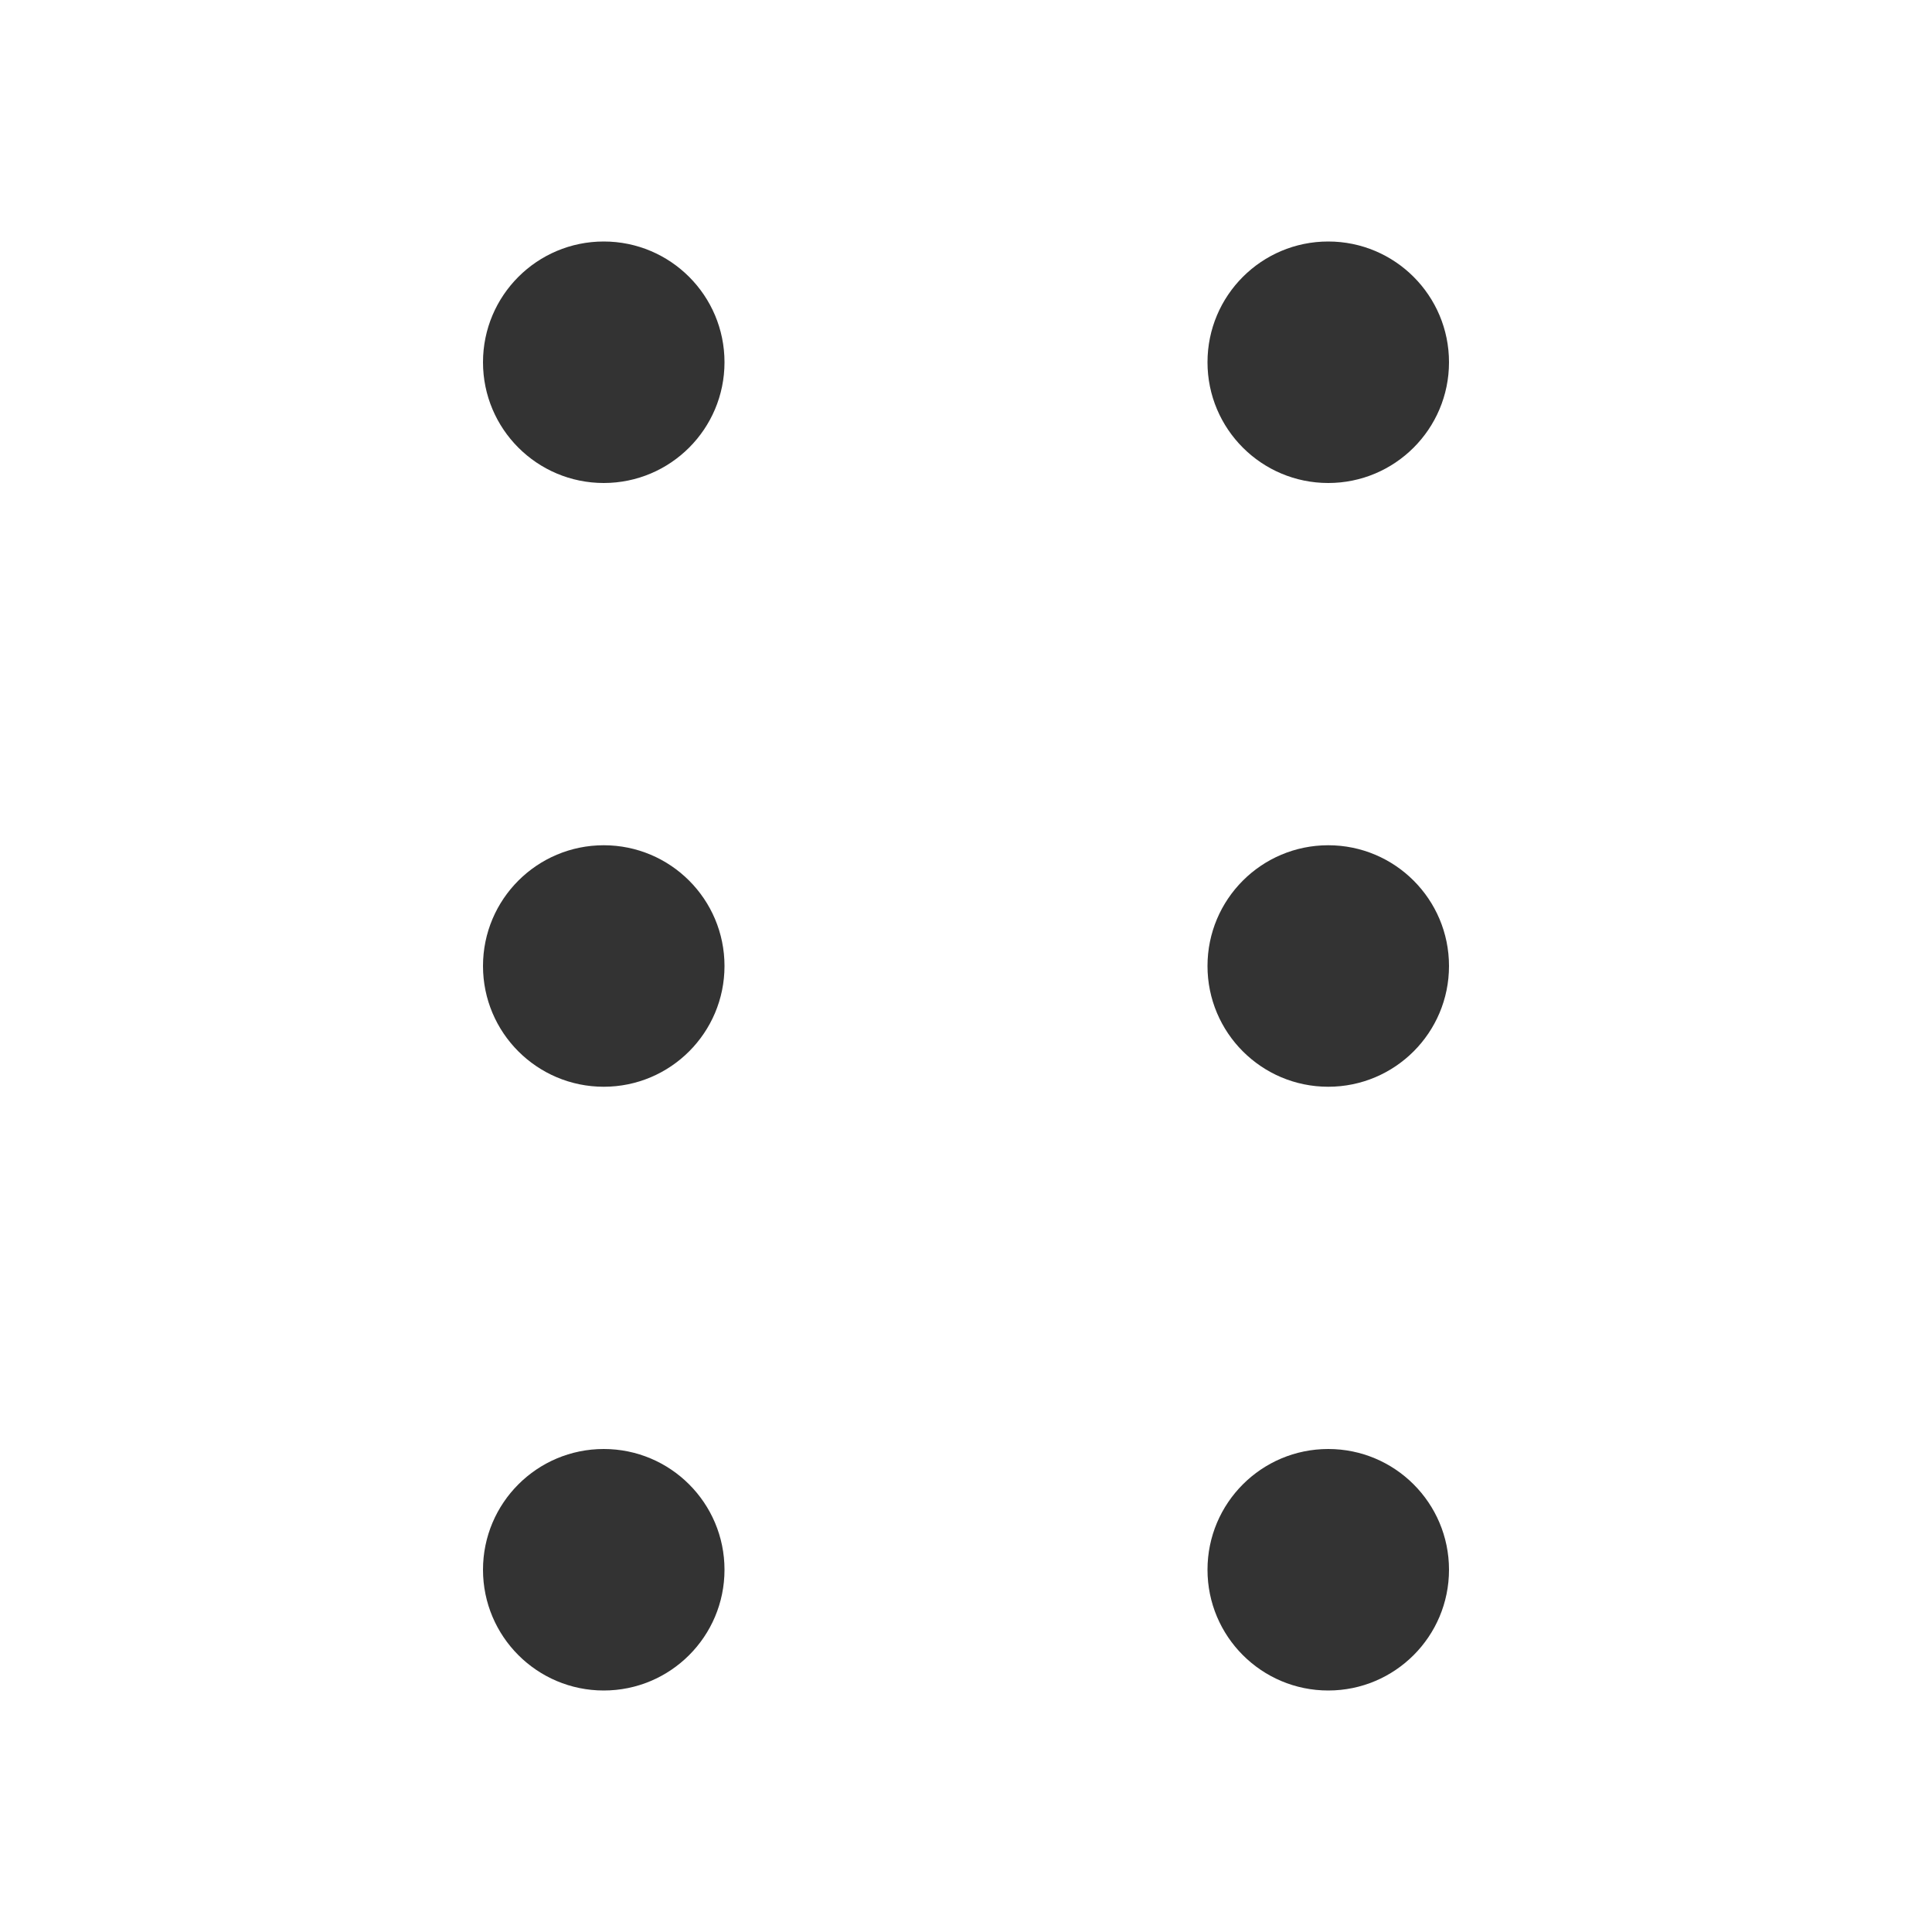
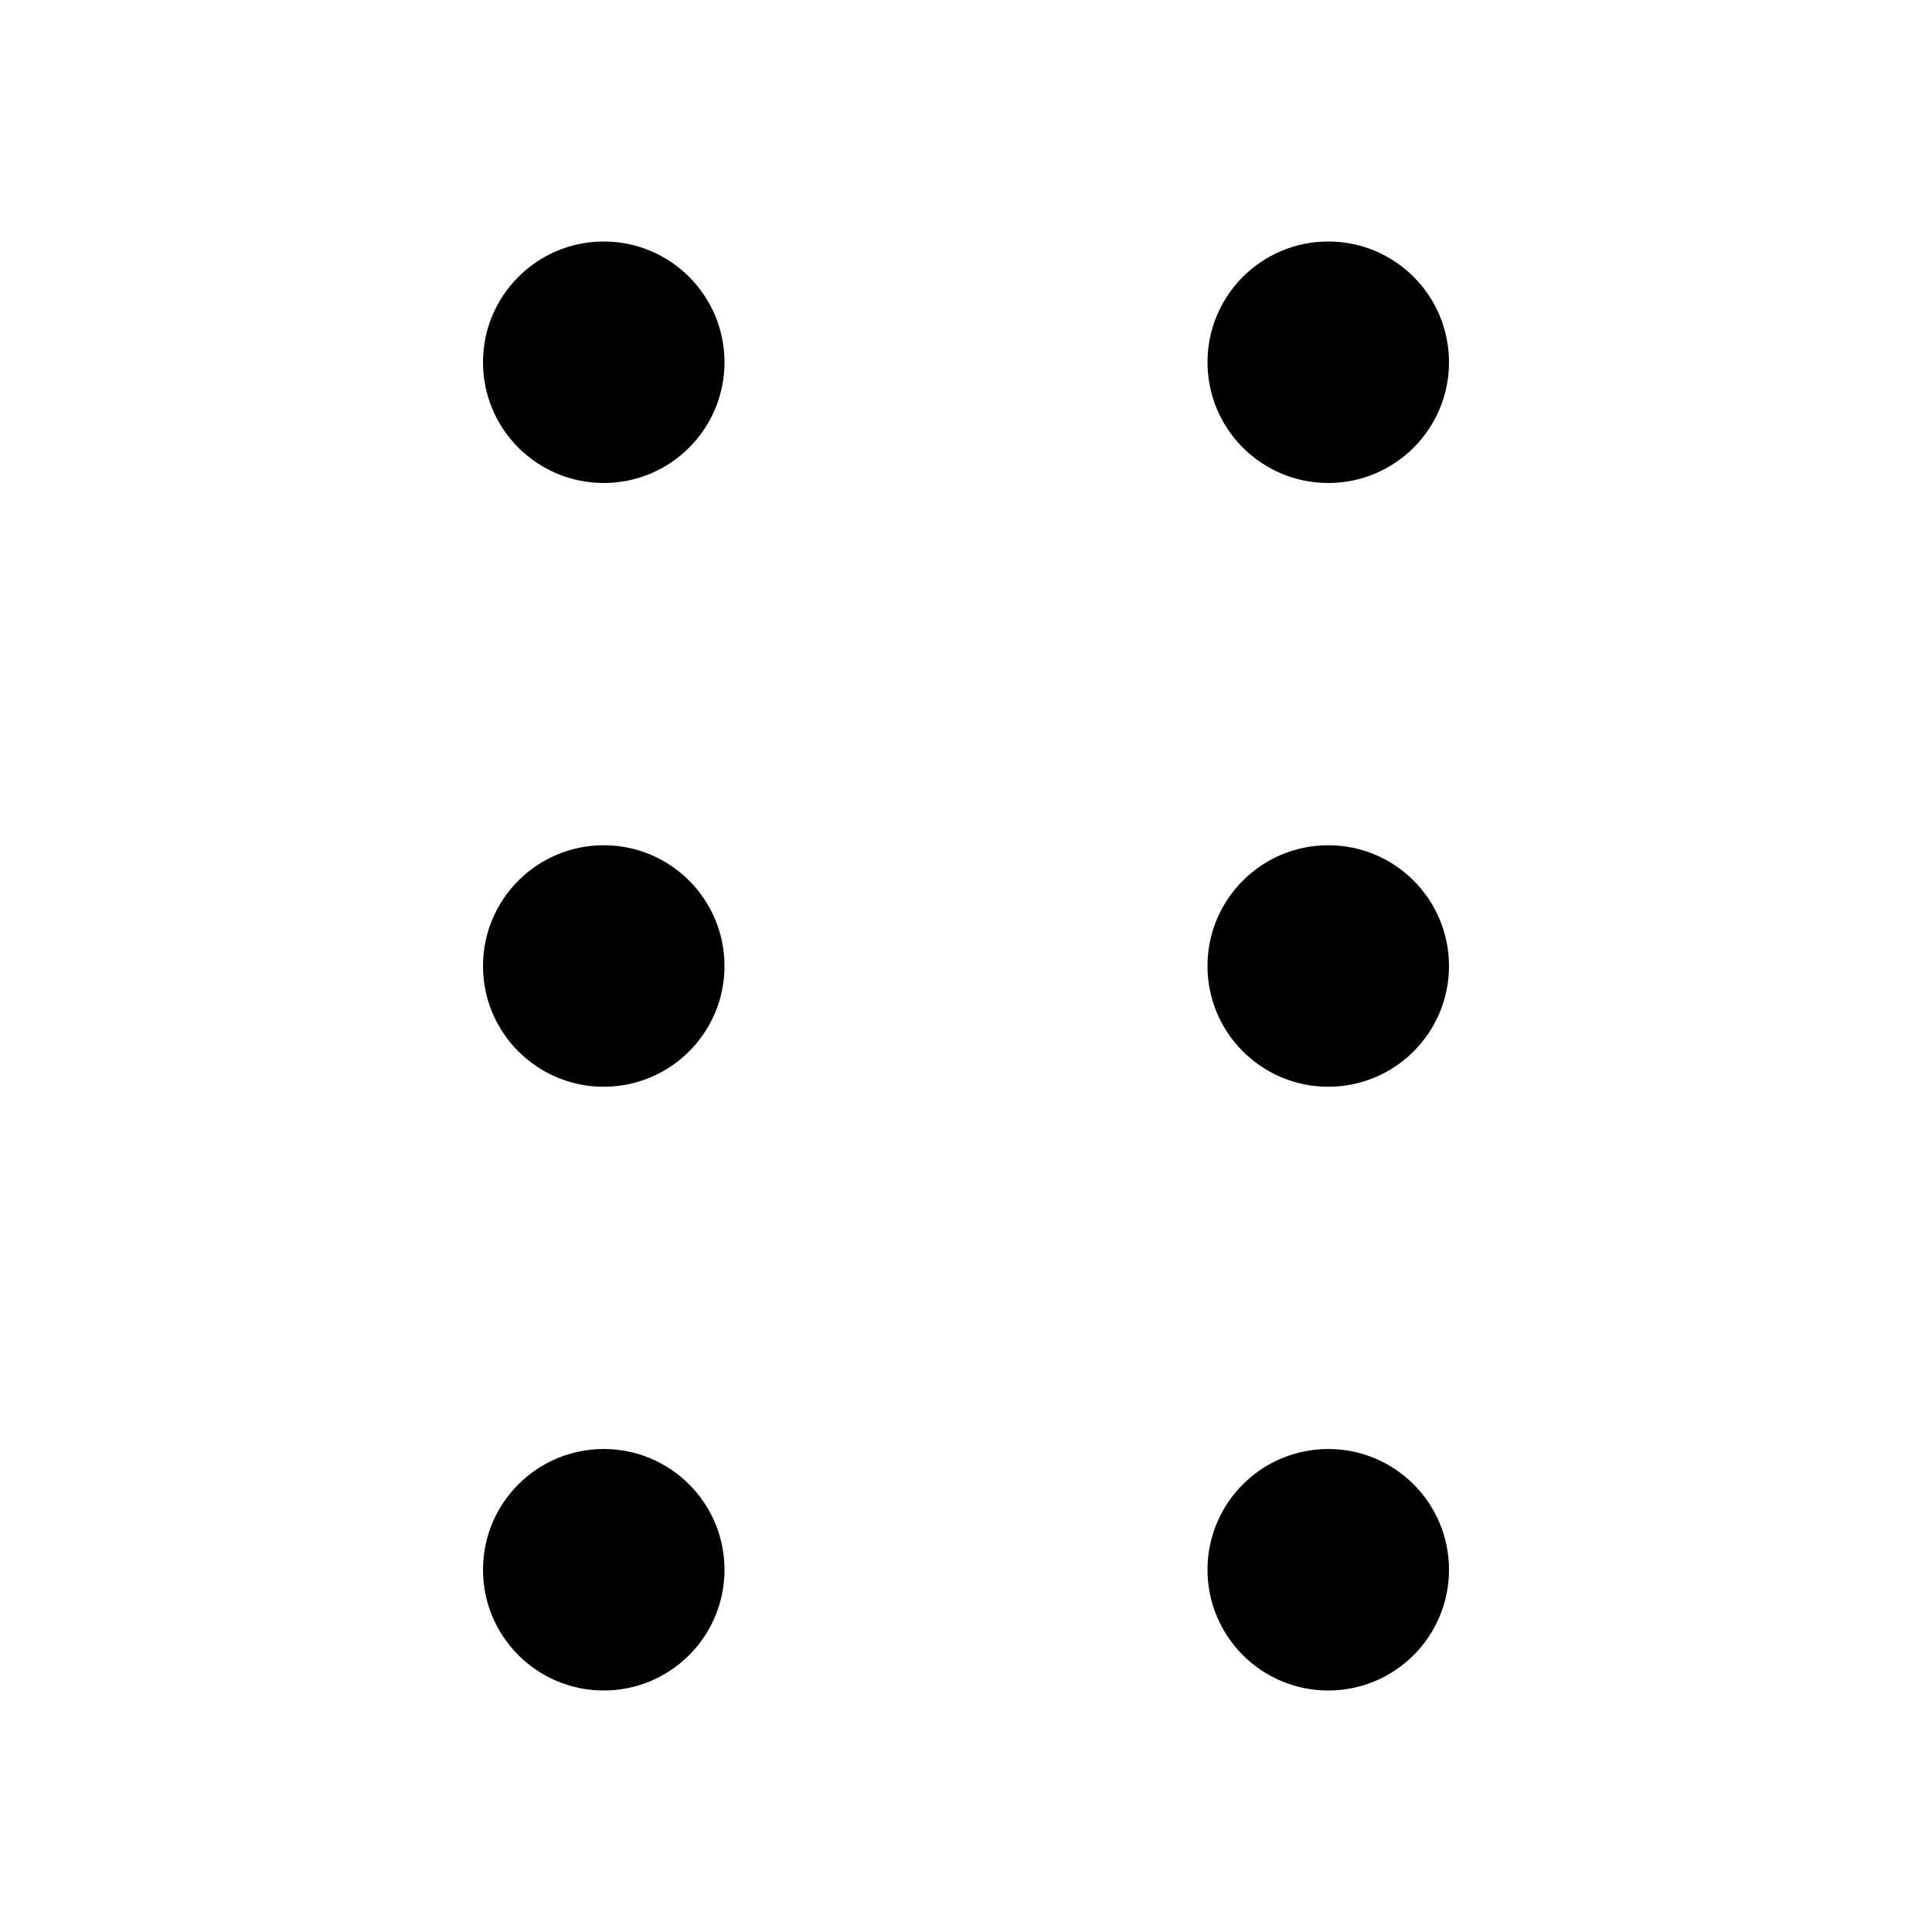
<svg xmlns="http://www.w3.org/2000/svg" class="icon" width="200px" height="200.00px" viewBox="0 0 1024 1024" version="1.1">
-   <path fill="#333333" d="M320 768a64 64 0 1 1 0 128 64 64 0 0 1 0-128z m384 0a64 64 0 1 1 0 128 64 64 0 0 1 0-128zM320 448a64 64 0 1 1 0 128 64 64 0 0 1 0-128z m384 0a64 64 0 1 1 0 128 64 64 0 0 1 0-128zM320 128a64 64 0 1 1 0 128 64 64 0 0 1 0-128z m384 0a64 64 0 1 1 0 128 64 64 0 0 1 0-128z" />
+   <path d="M320 768a64 64 0 1 1 0 128 64 64 0 0 1 0-128z m384 0a64 64 0 1 1 0 128 64 64 0 0 1 0-128zM320 448a64 64 0 1 1 0 128 64 64 0 0 1 0-128z m384 0a64 64 0 1 1 0 128 64 64 0 0 1 0-128zM320 128a64 64 0 1 1 0 128 64 64 0 0 1 0-128z m384 0a64 64 0 1 1 0 128 64 64 0 0 1 0-128z" />
</svg>
